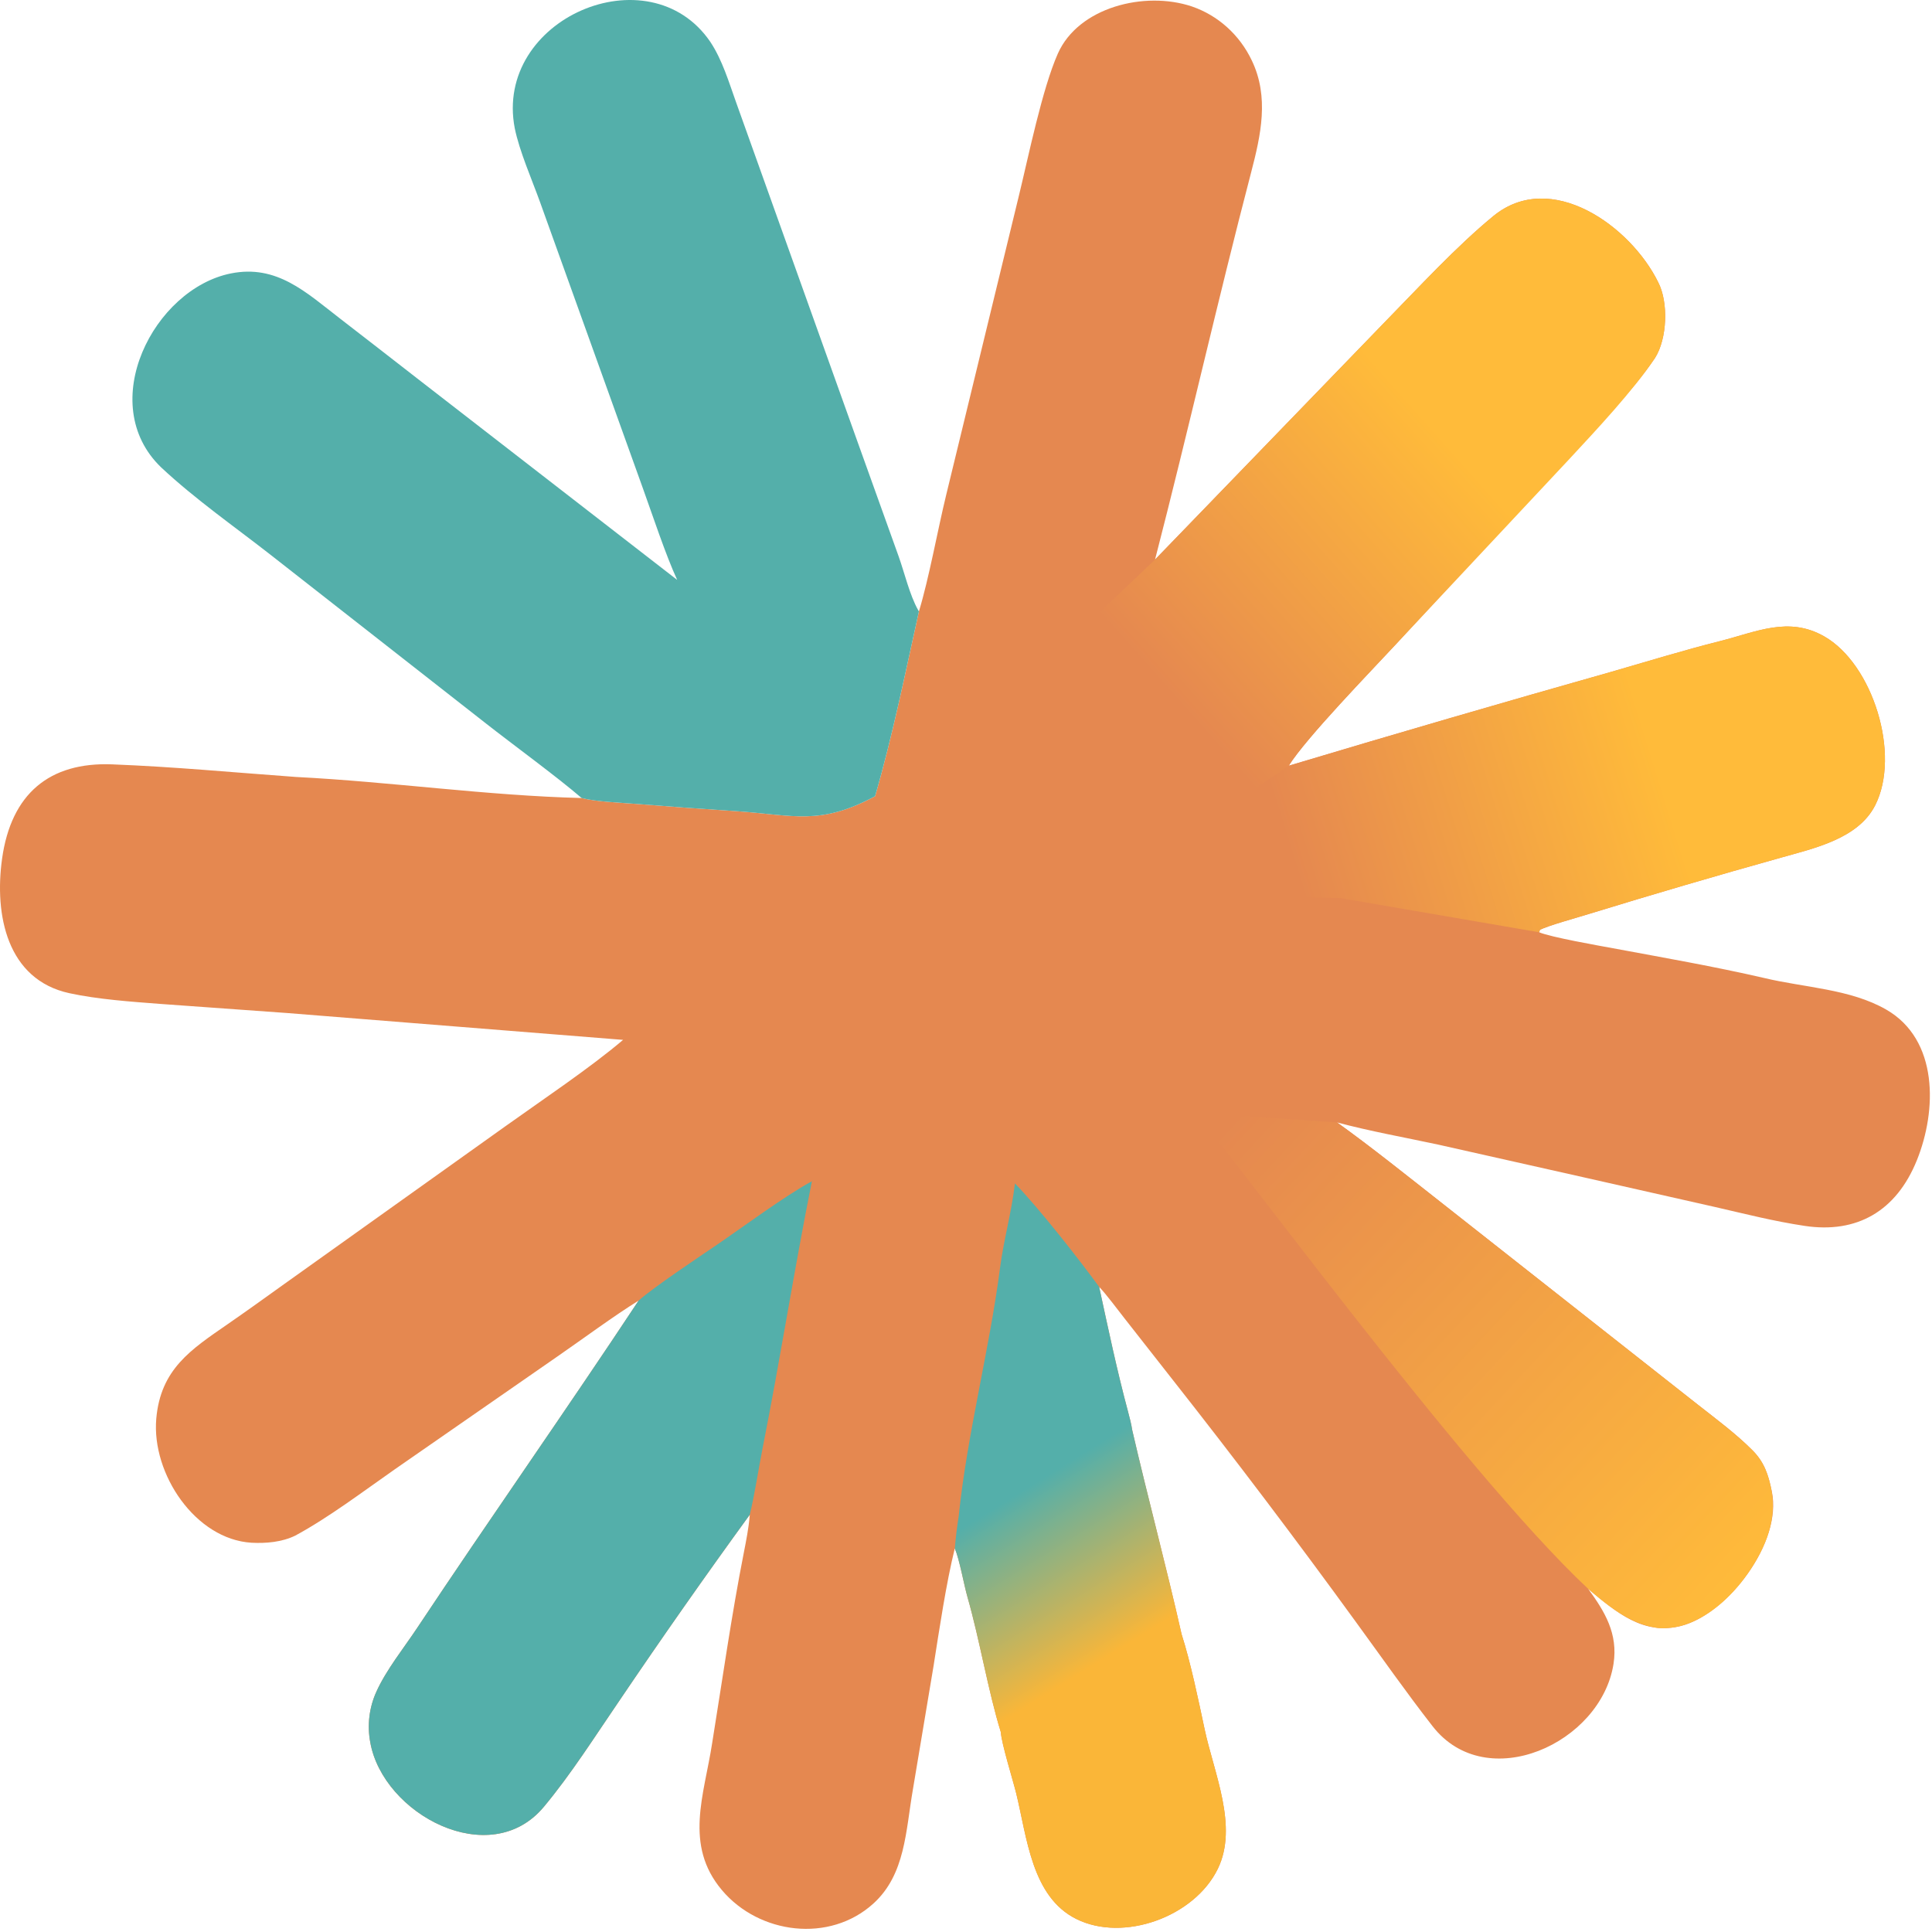
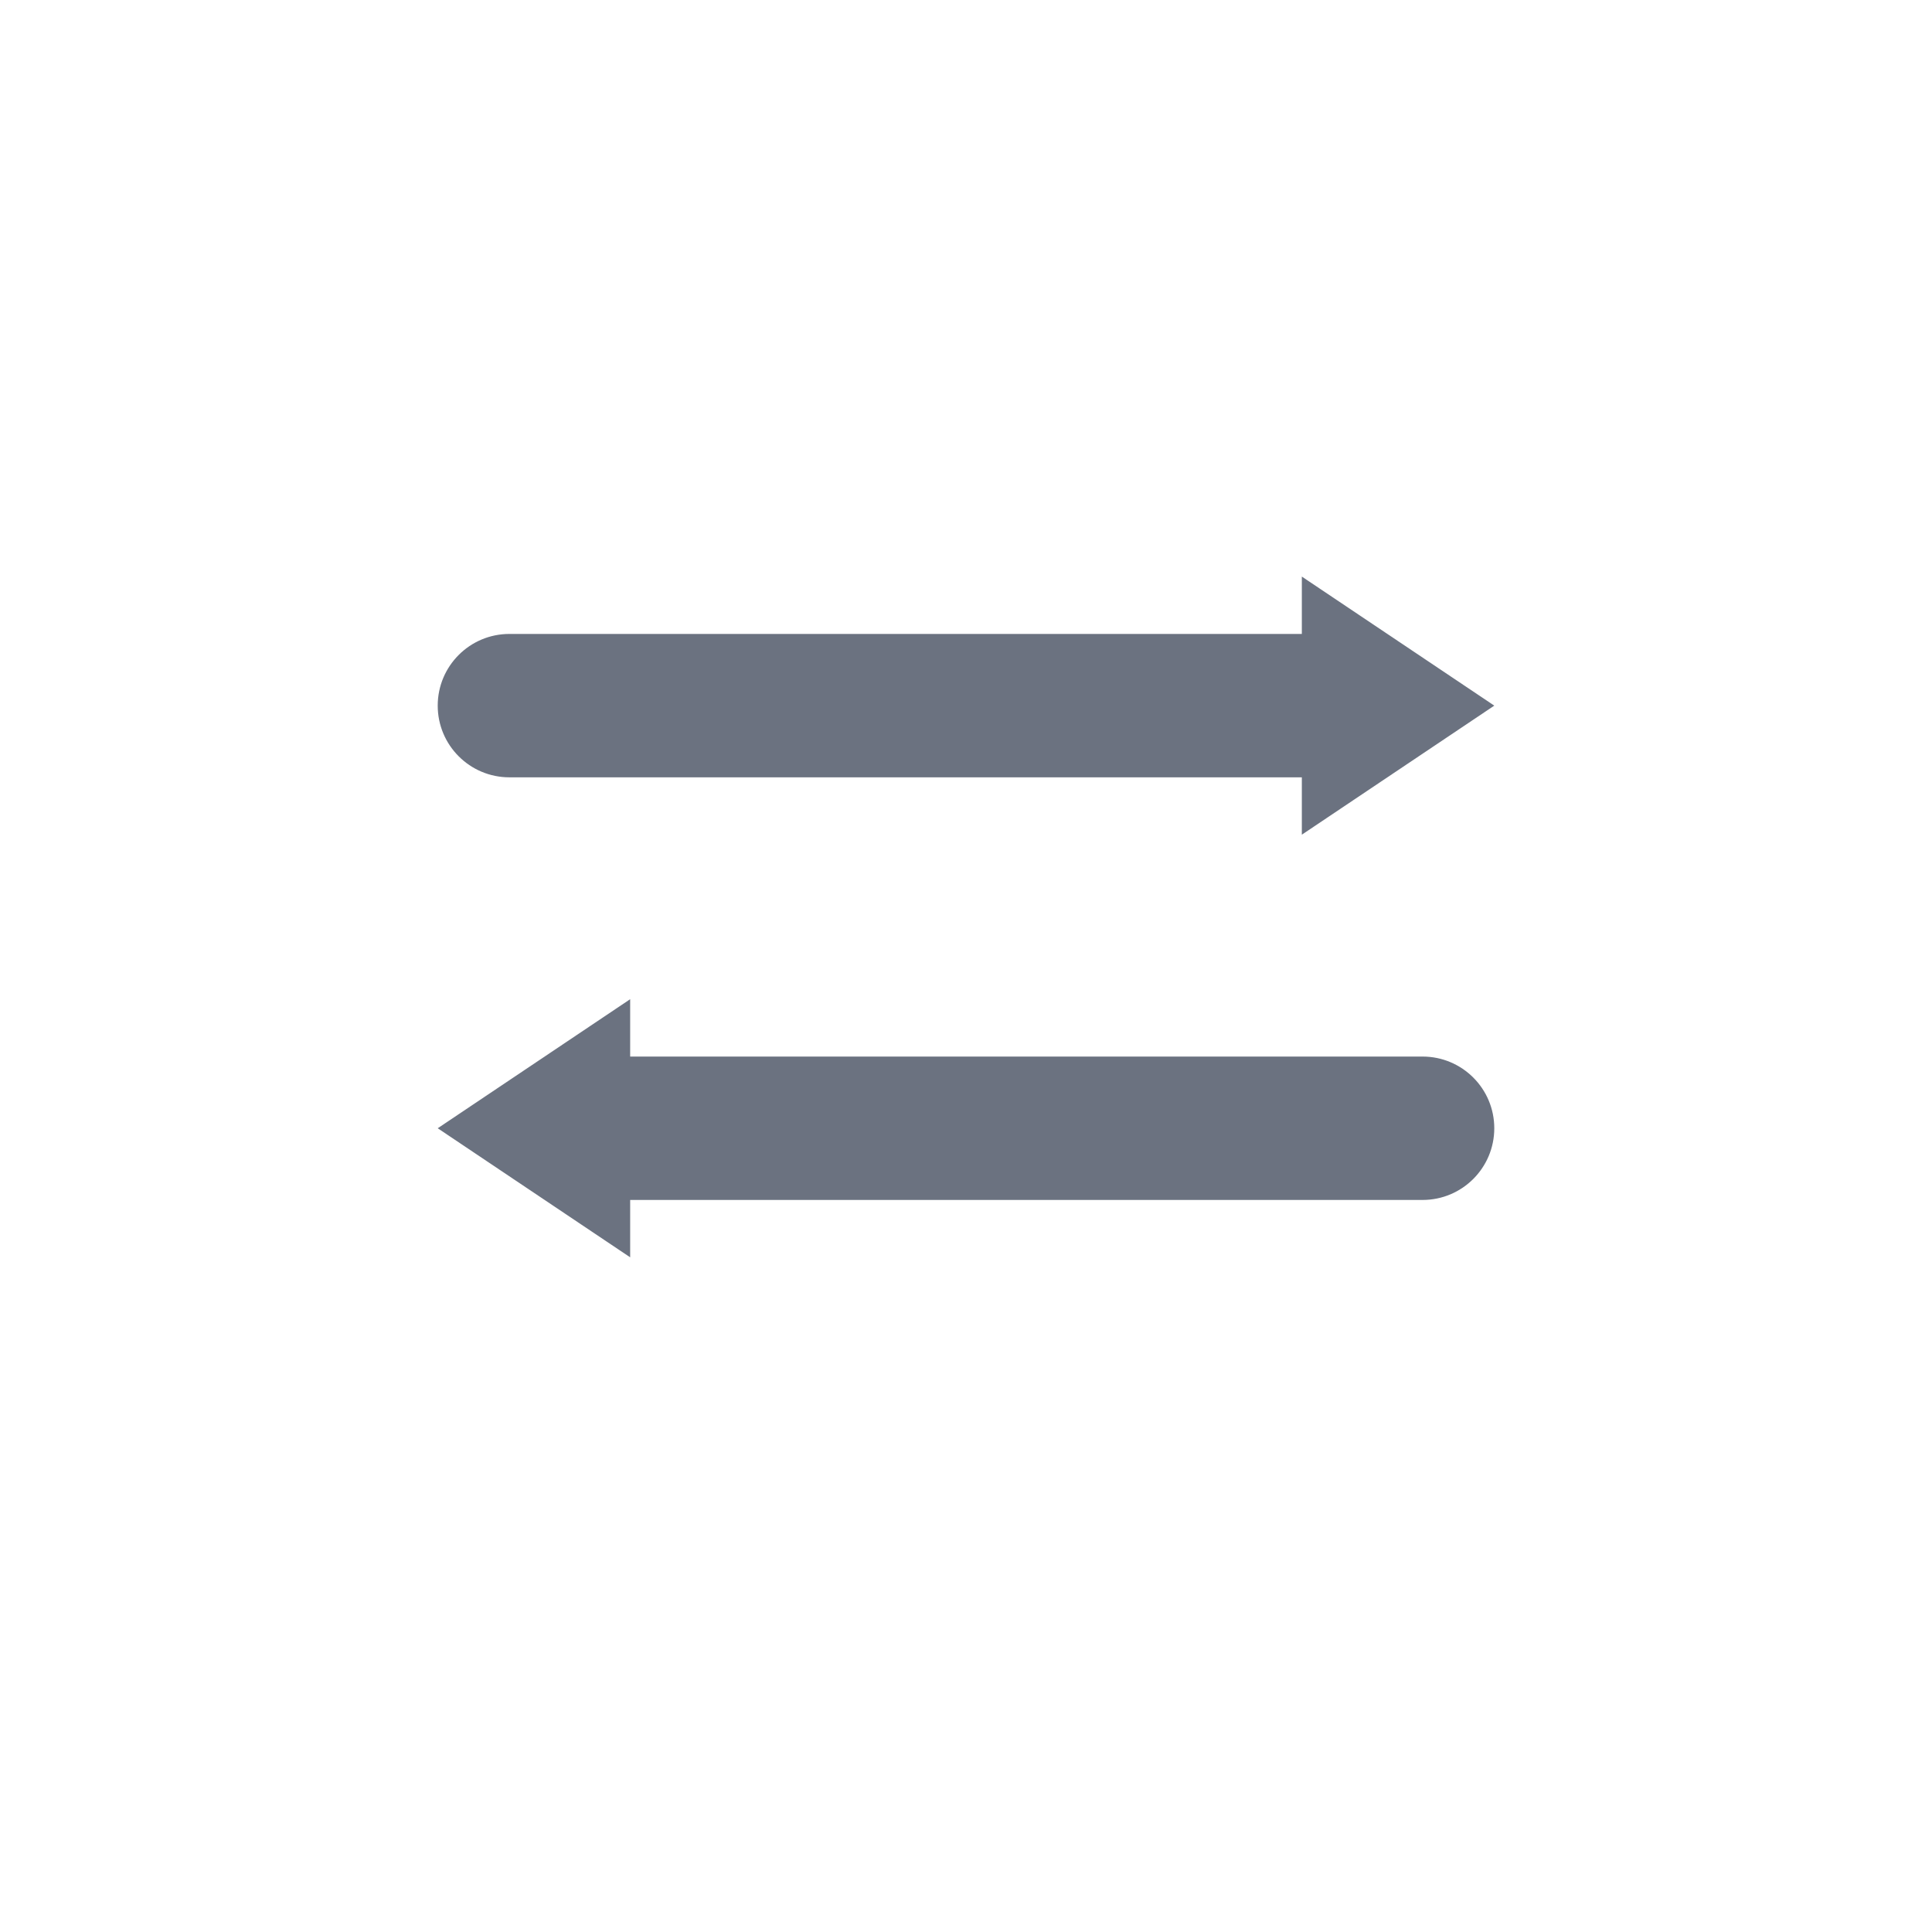
- <svg xmlns="http://www.w3.org/2000/svg" width="500" height="500" viewBox="0 0 500 500" fill="none">
-   <path d="M237.814 158.234C240.428 149.697 242.674 137.081 244.9 127.969L263.715 50.542C266.127 40.658 269.74 22.918 273.78 13.849C279.118 1.866 296.219 -2.415 308.419 1.658C315.208 3.97 320.81 9.01 323.961 15.641C328.505 25.104 326.317 34.951 323.787 44.635C315.109 77.857 307.505 111.589 298.925 144.817L358.249 83.49C367.047 74.508 376.946 63.728 386.498 55.902C401.389 43.706 422.021 58.512 429.149 73.065C431.833 78.257 431.475 87.654 428.324 92.63C422.559 101.25 414.588 108.921 407.536 116.529L361.487 166.493C354.781 173.722 338.018 190.976 333.523 198.17C361.305 189.848 389.149 181.742 417.048 173.855C426.38 171.166 435.69 168.295 445.095 165.929C454.548 163.55 462.837 159.429 472.088 164.683C484.674 171.826 491.995 195.254 485.283 208.435C480.857 217.126 469.364 219.555 460.839 221.98C444.217 226.622 427.652 231.481 411.147 236.552C408.486 237.391 400.328 239.631 398.513 240.667L398.348 241.274C401.29 242.543 413.876 244.748 417.38 245.394C430.439 247.824 443.634 250.122 456.582 253.107C466.891 255.587 478.832 255.918 488.151 261.278C501.702 269.068 501.308 287.344 496.081 300.283C490.744 313.487 480.52 319.283 467.075 317.263C459.014 316.052 451.738 314.178 443.84 312.368L409.776 304.67L372.222 296.228C363.484 294.354 354.642 292.785 346.013 290.48C355.011 296.898 364.389 304.476 373.142 311.341L416.586 345.557L439.289 363.439C444.158 367.268 449.176 370.93 453.575 375.372C456.649 378.474 457.652 381.667 458.563 386.079C461.272 399.254 447.061 417.729 435.059 420.785C425.242 423.285 418.294 417.242 411.013 411.187C415.314 417.059 418.79 422.791 417.581 430.591C414.378 451.183 384.72 464.67 370.767 446.766C363.95 438.026 357.53 428.846 350.97 419.854C335.523 398.583 319.674 377.629 303.43 357.005L291.106 341.298C289.477 339.226 286.156 334.772 284.459 333.042C286.806 343.878 289.066 354.641 291.937 365.346C292.281 366.631 292.835 368.737 293 370.029C297.084 387.754 301.76 405.059 305.792 422.924C308.108 430.152 310.138 439.896 311.731 447.42C314.145 458.822 320.513 472.652 315.172 483.637C309.116 496.096 290.756 502.702 278.554 496.633C266.955 490.868 265.797 475.494 262.971 464.022C262.185 460.831 259.134 451.016 259.027 448.318C255.753 437.772 253.516 424.244 250.398 413.372C249.432 410.005 248.358 403.715 247.102 400.724C244.891 409.576 243.043 422.007 241.611 431.105L236.262 463.087C234.389 473.841 234.337 485.105 226.025 492.642C214.702 502.915 196.489 500.6 186.842 489.174C176.955 477.466 182.238 464.554 184.297 451.174C186.957 434.716 189.292 418.115 192.516 401.75C193.09 398.839 193.76 395.396 194.002 392.465L194.038 392.009C182.548 407.809 171.325 423.813 160.371 440.016C154.045 449.263 147.854 459.091 140.723 467.633C126.804 484.304 99.118 469.531 95.819 450.892C94.99 446.442 95.557 441.837 97.438 437.744C99.972 432.137 104.504 426.513 107.912 421.385C126.798 392.974 146.459 365.044 165.277 336.589C159.092 340.402 150.488 346.752 144.321 351.011L102.187 380.248C94.023 385.952 85.04 392.759 76.404 397.422C72.941 399.109 68.809 399.455 65.099 399.259C50.578 398.385 39.203 381.441 40.443 367.161C41.557 354.337 49.414 349.265 58.864 342.731C63.728 339.37 68.646 335.835 73.461 332.376L130.793 291.476C140.261 284.704 152.636 276.441 161.259 269.117L74.207 262.163L41.545 259.818C33.938 259.239 25.336 258.637 17.978 257.044C1.793 253.541 -1.497 236.757 0.54 222.213C2.889 205.428 12.795 197.189 29.007 197.815C45.088 198.437 60.63 199.926 76.643 201.081C101.253 202.333 125.937 205.909 150.52 206.528C154.267 207.491 160.795 207.744 164.861 208.063C173.379 208.752 181.901 209.368 190.43 209.917C205.568 210.957 212.142 213.728 226.471 206.059C231.054 190.209 234.229 174.343 237.814 158.234Z" fill="#E58850" />
-   <path d="M417.047 173.855C389.147 181.742 361.303 189.846 333.52 198.169L238.35 231.482L346.773 232.408L398.346 241.272L398.511 240.665C400.326 239.63 408.484 237.389 411.145 236.55C427.651 231.48 444.215 226.62 460.837 221.978C469.362 219.554 480.855 217.124 485.282 208.433C491.993 195.252 484.672 171.826 472.086 164.683C462.835 159.429 454.547 163.55 445.093 165.929C435.688 168.295 426.378 171.166 417.047 173.855Z" fill="url(#paint0_linear_31_64)" />
-   <path d="M165.277 336.589C169.17 333.114 180.953 325.276 185.51 322.168C192.433 317.444 202.98 309.589 210.118 305.707C205.518 328.624 201.937 351.761 197.383 374.664C196.322 380.001 195.301 386.924 194.037 392.009C182.548 407.811 171.324 423.814 160.371 440.018C154.045 449.263 147.854 459.092 140.723 467.633C126.804 484.305 99.117 469.531 95.819 450.892C94.99 446.444 95.556 441.837 97.438 437.744C99.972 432.139 104.503 426.513 107.911 421.385C126.797 392.974 146.459 365.046 165.277 336.589Z" fill="#54AFAA" />
-   <path d="M262.664 306.261C268.894 312.703 279.111 325.709 284.46 333.042C286.808 343.877 289.066 354.64 291.939 365.346C292.283 366.631 292.836 368.737 293 370.029C297.086 387.753 301.761 405.059 305.793 422.924C308.109 430.151 310.138 439.896 311.733 447.42C314.147 458.822 320.512 472.651 315.173 483.637C309.118 496.096 290.758 502.701 278.555 496.633C266.955 490.868 265.799 475.494 262.973 464.022C262.186 460.831 259.134 451.016 259.028 448.318C255.754 437.772 253.518 424.244 250.399 413.372C249.433 410.005 248.36 403.714 247.104 400.724C247.363 397.674 247.65 395.355 248.116 392.344C250.254 371.381 256.077 349.251 258.802 328.172C259.743 320.901 261.79 313.776 262.664 306.261Z" fill="url(#paint1_linear_31_64)" />
-   <path d="M175.254 150.079C172.26 143.577 168.954 133.52 166.43 126.516L151.526 85.038L139.744 52.255C137.657 46.465 134.428 39.137 133.22 33.204C127.738 4.87 167.979 -12.42 183.838 10.847C186.949 15.55 188.614 21.214 190.51 26.505C204.528 65.624 218.471 104.778 232.528 143.877C234.067 148.156 235.406 153.972 237.6 157.864L237.813 158.236C234.23 174.346 231.053 190.211 226.471 206.061C212.141 213.73 205.569 210.959 190.429 209.919C181.902 209.37 173.38 208.754 164.862 208.065C160.796 207.746 154.268 207.493 150.521 206.53C144.32 201.167 132.537 192.552 125.73 187.207L69.985 143.555C60.679 136.278 50.502 129.193 41.7 120.955C24.57 104.476 39.803 74.753 59.764 70.761C71.669 68.38 79.231 75.688 88.002 82.444C94.674 87.583 101.328 92.774 107.983 97.946L175.254 150.079Z" fill="#54AFAA" />
-   <path d="M358.248 83.49L298.925 144.818L242.83 198.17L285.841 230.555L333.522 198.17C338.016 190.976 354.78 173.723 361.486 166.494L406.101 118.847C413.153 111.24 422.558 101.251 428.323 92.631C431.473 87.655 431.832 78.258 429.147 73.066C422.02 58.512 401.387 43.709 386.497 55.905C376.945 63.73 367.045 74.508 358.248 83.49Z" fill="url(#paint2_linear_31_64)" />
-   <path d="M373.142 311.339C365.271 305.163 354.102 296.252 346.012 290.476L309.043 287.963C314.401 292.422 377.685 379.974 411.013 411.187C419.355 418.518 423.835 420.37 428.315 421.211C430.052 421.537 431.116 421.343 431.9 421.296C433.116 421.224 433.656 421.102 434.995 420.8L435.059 420.785C442.034 418.806 448.012 413.357 452.199 407.407C457.45 399.946 459.892 392.593 458.367 385.185C457.55 381.213 456.339 378.161 453.575 375.37C449.62 371.372 443.667 366.883 439.288 363.437L416.586 345.556L373.142 311.339Z" fill="url(#paint3_linear_31_64)" />
-   <defs>
-     <linearGradient id="paint0_linear_31_64" x1="475.805" y1="162.963" x2="329.778" y2="208.324" gradientUnits="userSpaceOnUse">
-       <stop offset="0.361" stop-color="#FFBB3A" />
-       <stop offset="1" stop-color="#E58850" />
-     </linearGradient>
-     <linearGradient id="paint1_linear_31_64" x1="271.505" y1="381.481" x2="296.883" y2="422.413" gradientUnits="userSpaceOnUse">
-       <stop stop-color="#54AFAA" />
-       <stop offset="1" stop-color="#FAB638" />
-     </linearGradient>
-     <linearGradient id="paint2_linear_31_64" x1="419.353" y1="62.037" x2="295.692" y2="171.885" gradientUnits="userSpaceOnUse">
-       <stop offset="0.413" stop-color="#FFBB3A" />
-       <stop offset="1" stop-color="#E58850" />
-     </linearGradient>
-     <linearGradient id="paint3_linear_31_64" x1="324.373" y1="283.333" x2="455.629" y2="405.883" gradientUnits="userSpaceOnUse">
-       <stop stop-color="#E58850" />
-       <stop offset="1" stop-color="#FFBB3A" />
-     </linearGradient>
-   </defs>
+ <svg xmlns="http://www.w3.org/2000/svg" width="1024" height="1024" viewBox="0 0 1024 1024" fill="none">
+   <g fill="#6B7280">
+     <rect x="232" y="336" width="496" height="76" rx="38" />
+     <path d="M690 305.6V442.4L792 374z" />
+     <rect x="296" y="560" width="496" height="76" rx="38" />
+     <path d="M334 529.6V666.4L232 598z" />
+   </g>
</svg>
